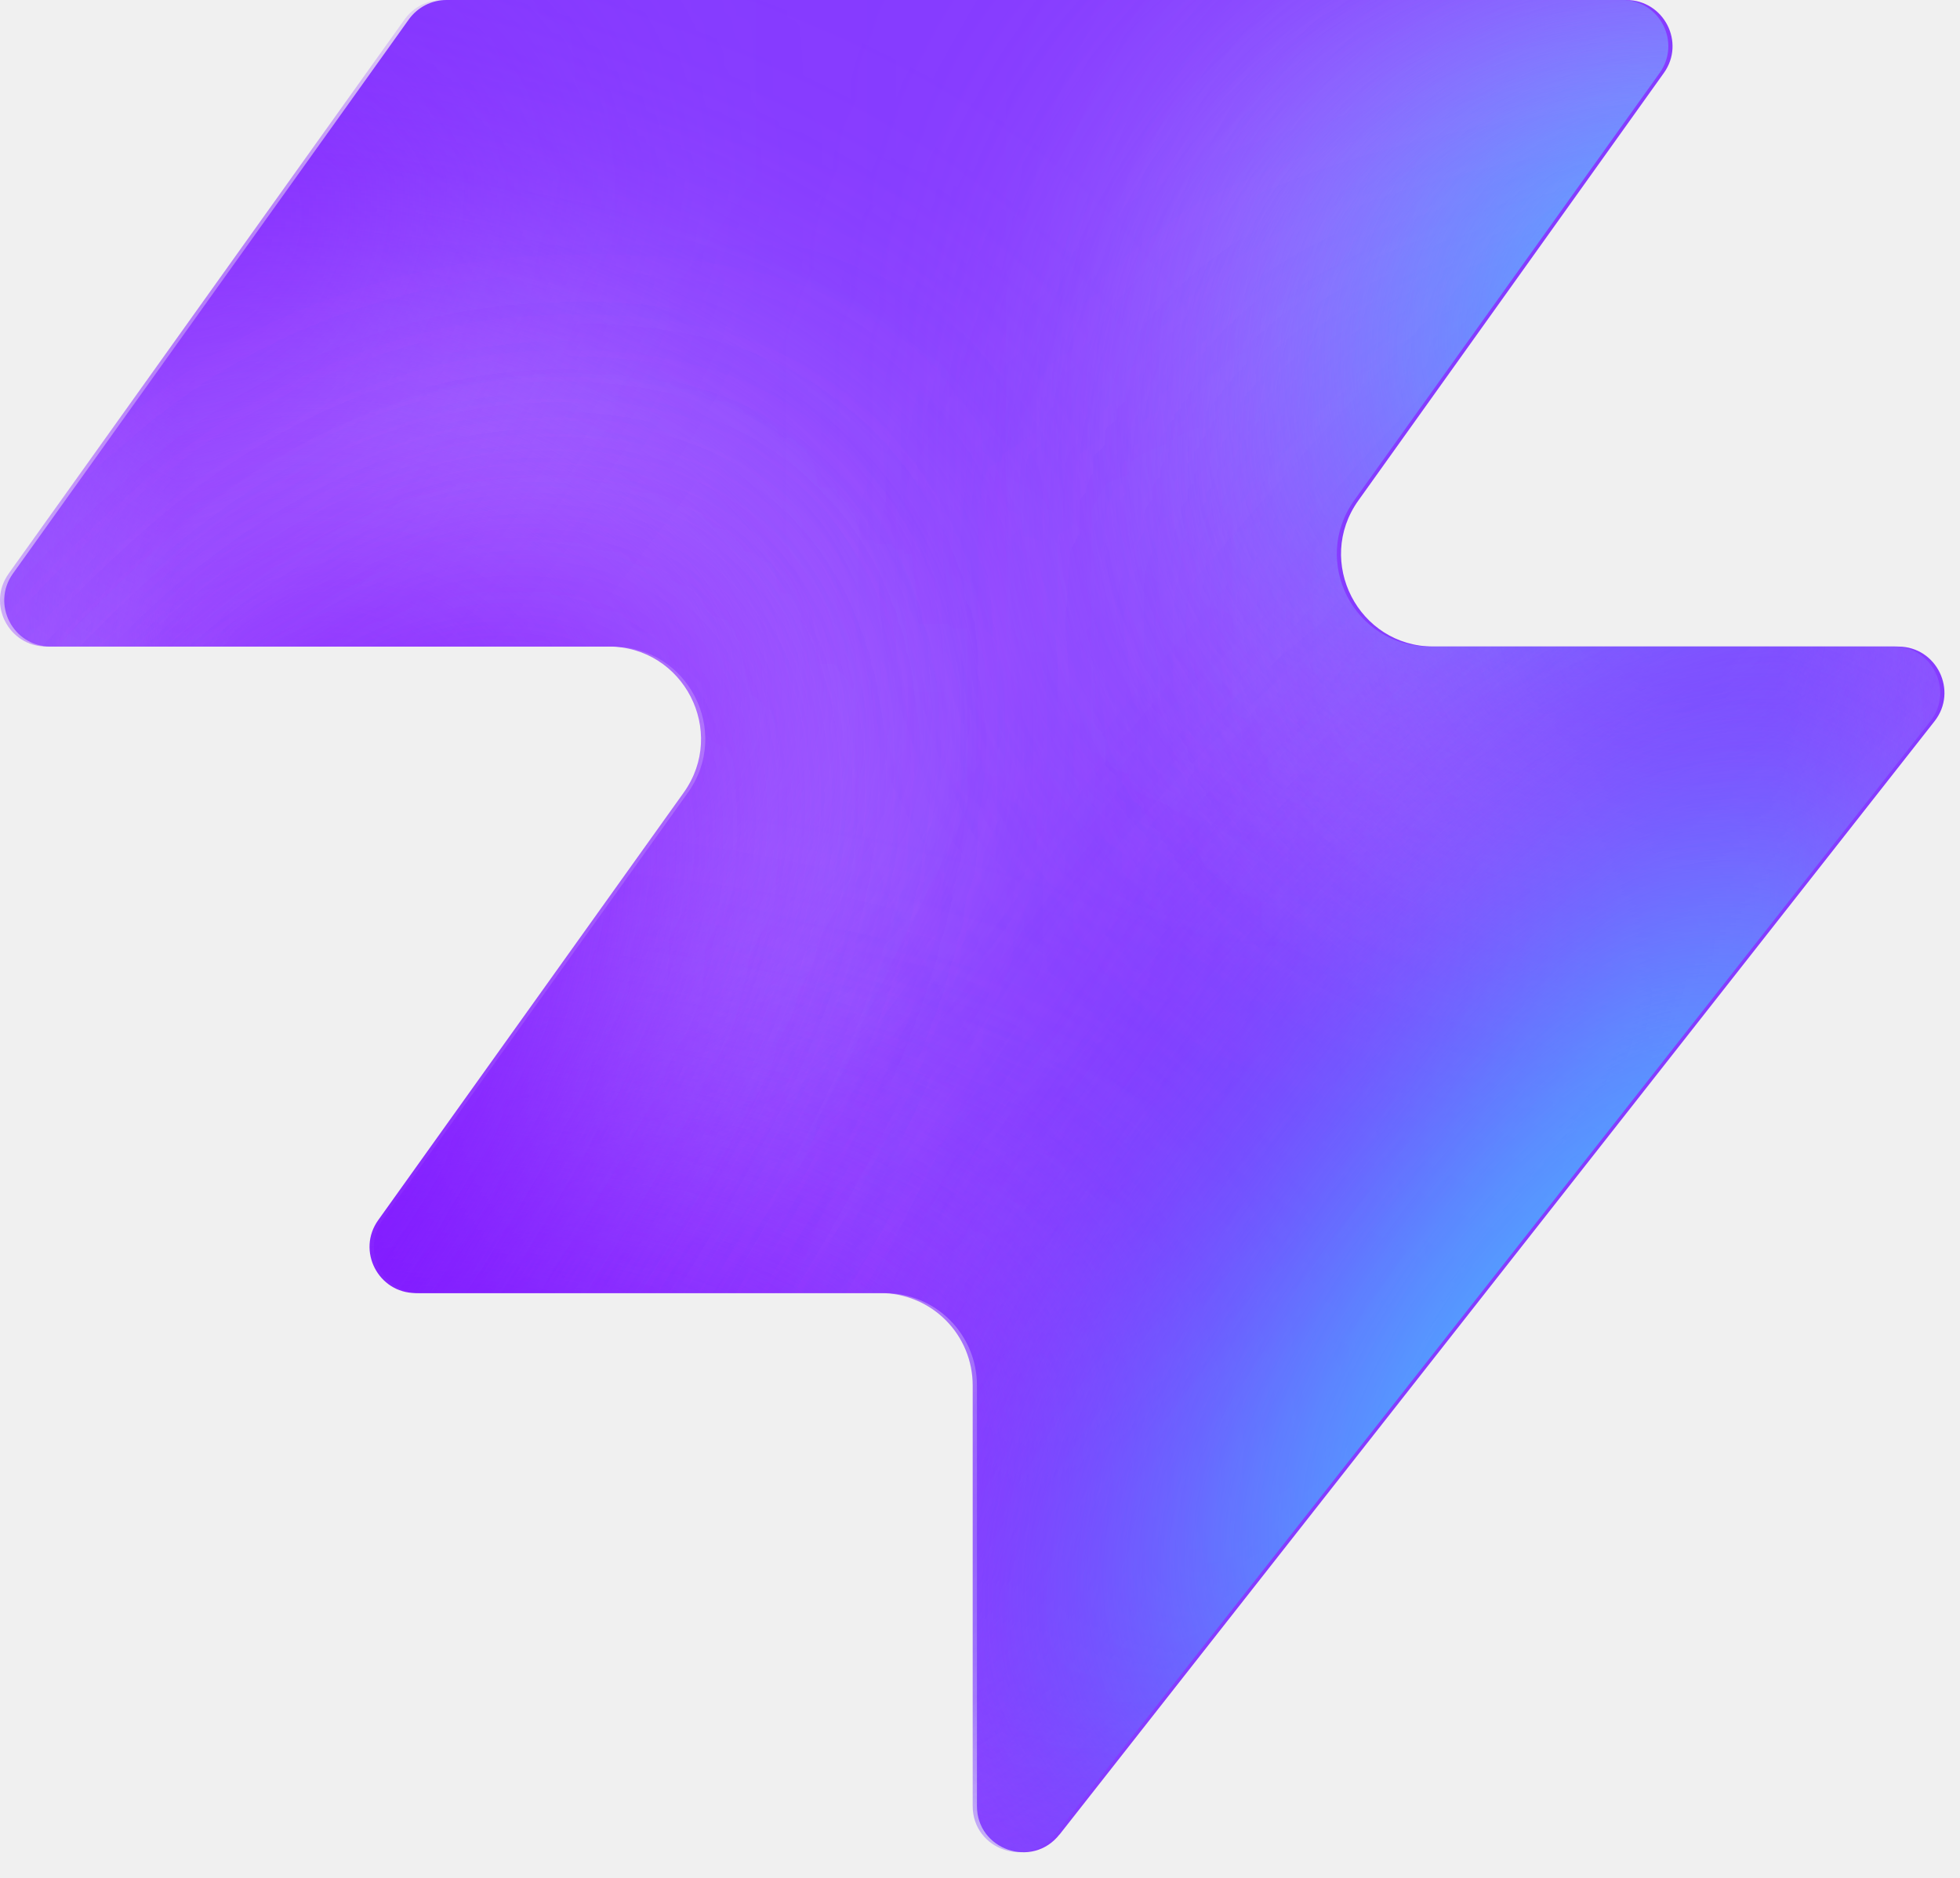
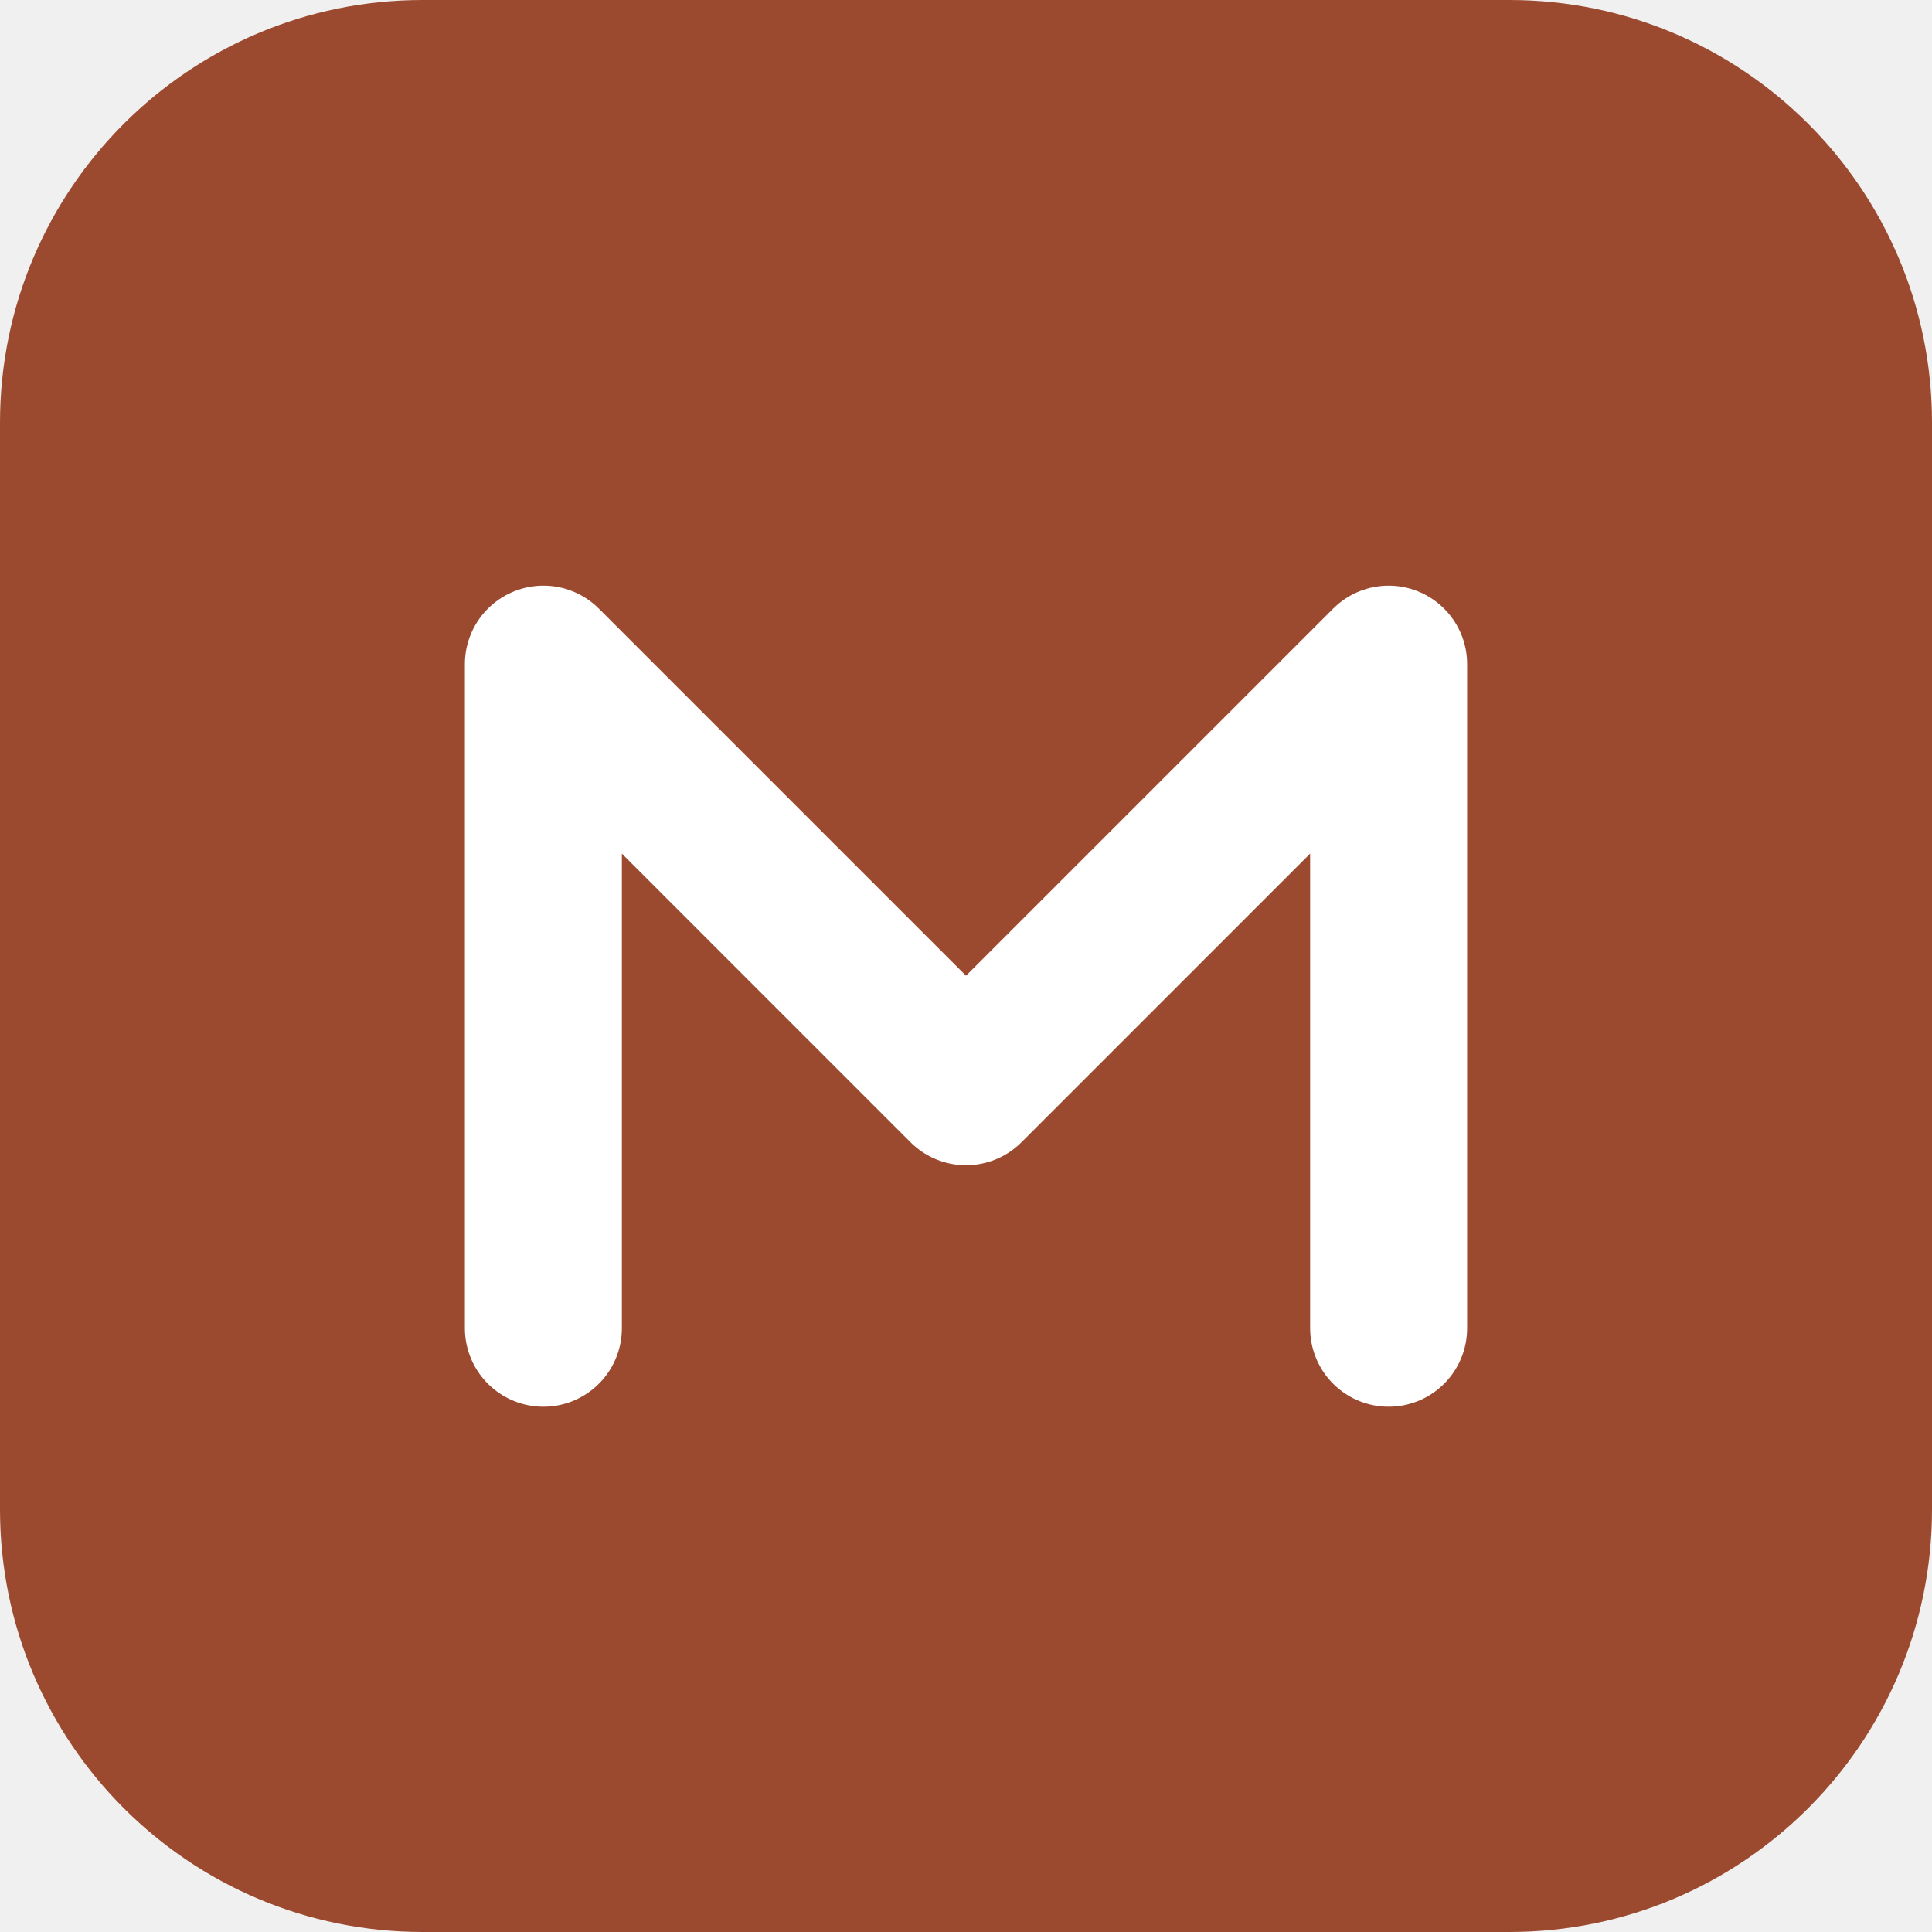
- <svg xmlns="http://www.w3.org/2000/svg" width="48" height="46" fill="none" viewBox="0 0 48 46">
-   <path fill="#863bff" d="M25.946 44.938c-.664.845-2.021.375-2.021-.698V33.937a2.26 2.26 0 0 0-2.262-2.262H10.287c-.92 0-1.456-1.04-.92-1.788l7.48-10.471c1.07-1.497 0-3.578-1.842-3.578H1.237c-.92 0-1.456-1.04-.92-1.788L10.013.474c.214-.297.556-.474.92-.474h28.894c.92 0 1.456 1.04.92 1.788l-7.48 10.471c-1.07 1.498 0 3.579 1.842 3.579h11.377c.943 0 1.473 1.088.89 1.83L25.947 44.94z" style="fill:#863bff;fill:color(display-p3 .525 .23 1);fill-opacity:1" />
-   <mask id="a" width="48" height="46" x="0" y="0" maskUnits="userSpaceOnUse" style="mask-type:alpha">
-     <path fill="#000" d="M25.842 44.938c-.664.844-2.021.375-2.021-.698V33.937a2.26 2.26 0 0 0-2.262-2.262H10.183c-.92 0-1.456-1.04-.92-1.788l7.48-10.471c1.07-1.498 0-3.579-1.842-3.579H1.133c-.92 0-1.456-1.04-.92-1.787L9.91.473c.214-.297.556-.474.92-.474h28.894c.92 0 1.456 1.04.92 1.788l-7.48 10.471c-1.07 1.498 0 3.578 1.842 3.578h11.377c.943 0 1.473 1.088.89 1.832L25.843 44.94z" style="fill:#000;fill-opacity:1" />
-   </mask>
-   <g mask="url(#a)">
-     <g filter="url(#b)">
-       <ellipse cx="5.508" cy="14.704" fill="#ede6ff" rx="5.508" ry="14.704" style="fill:#ede6ff;fill:color(display-p3 .927 .903 1);fill-opacity:1" transform="matrix(.00324 1 1 -.00324 -4.47 31.516)" />
-     </g>
-     <g filter="url(#c)">
-       <ellipse cx="10.399" cy="29.851" fill="#ede6ff" rx="10.399" ry="29.851" style="fill:#ede6ff;fill:color(display-p3 .927 .903 1);fill-opacity:1" transform="matrix(.00324 1 1 -.00324 -39.328 7.883)" />
-     </g>
-     <g filter="url(#d)">
-       <ellipse cx="5.508" cy="30.487" fill="#7e14ff" rx="5.508" ry="30.487" style="fill:#7e14ff;fill:color(display-p3 .492 .077 1);fill-opacity:1" transform="rotate(89.814 -25.913 -14.639)scale(1 -1)" />
-     </g>
-     <g filter="url(#e)">
-       <ellipse cx="5.508" cy="30.599" fill="#7e14ff" rx="5.508" ry="30.599" style="fill:#7e14ff;fill:color(display-p3 .492 .077 1);fill-opacity:1" transform="rotate(89.814 -32.644 -3.334)scale(1 -1)" />
-     </g>
-     <g filter="url(#f)">
-       <ellipse cx="5.508" cy="30.599" fill="#7e14ff" rx="5.508" ry="30.599" style="fill:#7e14ff;fill:color(display-p3 .492 .077 1);fill-opacity:1" transform="matrix(.00324 1 1 -.00324 -34.34 30.47)" />
-     </g>
-     <g filter="url(#g)">
-       <ellipse cx="14.072" cy="22.078" fill="#ede6ff" rx="14.072" ry="22.078" style="fill:#ede6ff;fill:color(display-p3 .927 .903 1);fill-opacity:1" transform="rotate(93.35 24.506 48.493)scale(-1 1)" />
-     </g>
-     <g filter="url(#h)">
-       <ellipse cx="3.47" cy="21.501" fill="#7e14ff" rx="3.47" ry="21.501" style="fill:#7e14ff;fill:color(display-p3 .492 .077 1);fill-opacity:1" transform="rotate(89.009 28.708 47.59)scale(-1 1)" />
-     </g>
-     <g filter="url(#i)">
-       <ellipse cx="3.47" cy="21.501" fill="#7e14ff" rx="3.47" ry="21.501" style="fill:#7e14ff;fill:color(display-p3 .492 .077 1);fill-opacity:1" transform="rotate(89.009 28.708 47.59)scale(-1 1)" />
-     </g>
-     <g filter="url(#j)">
-       <ellipse cx=".387" cy="8.972" fill="#7e14ff" rx="4.407" ry="29.108" style="fill:#7e14ff;fill:color(display-p3 .492 .077 1);fill-opacity:1" transform="rotate(39.51 .387 8.972)" />
-     </g>
-     <g filter="url(#k)">
-       <ellipse cx="47.523" cy="-6.092" fill="#7e14ff" rx="4.407" ry="29.108" style="fill:#7e14ff;fill:color(display-p3 .492 .077 1);fill-opacity:1" transform="rotate(37.892 47.523 -6.092)" />
-     </g>
-     <g filter="url(#l)">
-       <ellipse cx="41.412" cy="6.333" fill="#47bfff" rx="5.971" ry="9.665" style="fill:#47bfff;fill:color(display-p3 .28 .748 1);fill-opacity:1" transform="rotate(37.892 41.412 6.333)" />
-     </g>
-     <g filter="url(#m)">
-       <ellipse cx="-1.879" cy="38.332" fill="#7e14ff" rx="4.407" ry="29.108" style="fill:#7e14ff;fill:color(display-p3 .492 .077 1);fill-opacity:1" transform="rotate(37.892 -1.88 38.332)" />
-     </g>
-     <g filter="url(#n)">
-       <ellipse cx="-1.879" cy="38.332" fill="#7e14ff" rx="4.407" ry="29.108" style="fill:#7e14ff;fill:color(display-p3 .492 .077 1);fill-opacity:1" transform="rotate(37.892 -1.88 38.332)" />
-     </g>
-     <g filter="url(#o)">
-       <ellipse cx="35.651" cy="29.907" fill="#7e14ff" rx="4.407" ry="29.108" style="fill:#7e14ff;fill:color(display-p3 .492 .077 1);fill-opacity:1" transform="rotate(37.892 35.651 29.907)" />
-     </g>
-     <g filter="url(#p)">
-       <ellipse cx="38.418" cy="32.4" fill="#47bfff" rx="5.971" ry="15.297" style="fill:#47bfff;fill:color(display-p3 .28 .748 1);fill-opacity:1" transform="rotate(37.892 38.418 32.4)" />
-     </g>
-   </g>
-   <defs>
-     <filter id="b" width="60.045" height="41.654" x="-19.77" y="16.149" color-interpolation-filters="sRGB" filterUnits="userSpaceOnUse">
-       <feFlood flood-opacity="0" result="BackgroundImageFix" />
-       <feBlend in="SourceGraphic" in2="BackgroundImageFix" result="shape" />
-       <feGaussianBlur result="effect1_foregroundBlur_2002_17158" stdDeviation="7.659" />
-     </filter>
-     <filter id="c" width="90.34" height="51.437" x="-54.613" y="-7.533" color-interpolation-filters="sRGB" filterUnits="userSpaceOnUse">
-       <feFlood flood-opacity="0" result="BackgroundImageFix" />
-       <feBlend in="SourceGraphic" in2="BackgroundImageFix" result="shape" />
-       <feGaussianBlur result="effect1_foregroundBlur_2002_17158" stdDeviation="7.659" />
-     </filter>
-     <filter id="d" width="79.355" height="29.4" x="-49.64" y="2.03" color-interpolation-filters="sRGB" filterUnits="userSpaceOnUse">
-       <feFlood flood-opacity="0" result="BackgroundImageFix" />
-       <feBlend in="SourceGraphic" in2="BackgroundImageFix" result="shape" />
-       <feGaussianBlur result="effect1_foregroundBlur_2002_17158" stdDeviation="4.596" />
-     </filter>
-     <filter id="e" width="79.579" height="29.4" x="-45.045" y="20.029" color-interpolation-filters="sRGB" filterUnits="userSpaceOnUse">
-       <feFlood flood-opacity="0" result="BackgroundImageFix" />
-       <feBlend in="SourceGraphic" in2="BackgroundImageFix" result="shape" />
-       <feGaussianBlur result="effect1_foregroundBlur_2002_17158" stdDeviation="4.596" />
-     </filter>
-     <filter id="f" width="79.579" height="29.4" x="-43.513" y="21.178" color-interpolation-filters="sRGB" filterUnits="userSpaceOnUse">
-       <feFlood flood-opacity="0" result="BackgroundImageFix" />
-       <feBlend in="SourceGraphic" in2="BackgroundImageFix" result="shape" />
-       <feGaussianBlur result="effect1_foregroundBlur_2002_17158" stdDeviation="4.596" />
-     </filter>
-     <filter id="g" width="74.749" height="58.852" x="15.756" y="-17.901" color-interpolation-filters="sRGB" filterUnits="userSpaceOnUse">
-       <feFlood flood-opacity="0" result="BackgroundImageFix" />
-       <feBlend in="SourceGraphic" in2="BackgroundImageFix" result="shape" />
-       <feGaussianBlur result="effect1_foregroundBlur_2002_17158" stdDeviation="7.659" />
-     </filter>
-     <filter id="h" width="61.377" height="25.362" x="23.548" y="2.284" color-interpolation-filters="sRGB" filterUnits="userSpaceOnUse">
-       <feFlood flood-opacity="0" result="BackgroundImageFix" />
-       <feBlend in="SourceGraphic" in2="BackgroundImageFix" result="shape" />
-       <feGaussianBlur result="effect1_foregroundBlur_2002_17158" stdDeviation="4.596" />
-     </filter>
-     <filter id="i" width="61.377" height="25.362" x="23.548" y="2.284" color-interpolation-filters="sRGB" filterUnits="userSpaceOnUse">
-       <feFlood flood-opacity="0" result="BackgroundImageFix" />
-       <feBlend in="SourceGraphic" in2="BackgroundImageFix" result="shape" />
-       <feGaussianBlur result="effect1_foregroundBlur_2002_17158" stdDeviation="4.596" />
-     </filter>
-     <filter id="j" width="56.045" height="63.649" x="-27.636" y="-22.853" color-interpolation-filters="sRGB" filterUnits="userSpaceOnUse">
-       <feFlood flood-opacity="0" result="BackgroundImageFix" />
-       <feBlend in="SourceGraphic" in2="BackgroundImageFix" result="shape" />
-       <feGaussianBlur result="effect1_foregroundBlur_2002_17158" stdDeviation="4.596" />
-     </filter>
-     <filter id="k" width="54.814" height="64.646" x="20.116" y="-38.415" color-interpolation-filters="sRGB" filterUnits="userSpaceOnUse">
-       <feFlood flood-opacity="0" result="BackgroundImageFix" />
-       <feBlend in="SourceGraphic" in2="BackgroundImageFix" result="shape" />
-       <feGaussianBlur result="effect1_foregroundBlur_2002_17158" stdDeviation="4.596" />
-     </filter>
-     <filter id="l" width="33.541" height="35.313" x="24.641" y="-11.323" color-interpolation-filters="sRGB" filterUnits="userSpaceOnUse">
-       <feFlood flood-opacity="0" result="BackgroundImageFix" />
-       <feBlend in="SourceGraphic" in2="BackgroundImageFix" result="shape" />
-       <feGaussianBlur result="effect1_foregroundBlur_2002_17158" stdDeviation="4.596" />
-     </filter>
-     <filter id="m" width="54.814" height="64.646" x="-29.286" y="6.009" color-interpolation-filters="sRGB" filterUnits="userSpaceOnUse">
-       <feFlood flood-opacity="0" result="BackgroundImageFix" />
-       <feBlend in="SourceGraphic" in2="BackgroundImageFix" result="shape" />
-       <feGaussianBlur result="effect1_foregroundBlur_2002_17158" stdDeviation="4.596" />
-     </filter>
-     <filter id="n" width="54.814" height="64.646" x="-29.286" y="6.009" color-interpolation-filters="sRGB" filterUnits="userSpaceOnUse">
-       <feFlood flood-opacity="0" result="BackgroundImageFix" />
-       <feBlend in="SourceGraphic" in2="BackgroundImageFix" result="shape" />
-       <feGaussianBlur result="effect1_foregroundBlur_2002_17158" stdDeviation="4.596" />
-     </filter>
-     <filter id="o" width="54.814" height="64.646" x="8.244" y="-2.416" color-interpolation-filters="sRGB" filterUnits="userSpaceOnUse">
-       <feFlood flood-opacity="0" result="BackgroundImageFix" />
-       <feBlend in="SourceGraphic" in2="BackgroundImageFix" result="shape" />
-       <feGaussianBlur result="effect1_foregroundBlur_2002_17158" stdDeviation="4.596" />
-     </filter>
-     <filter id="p" width="39.409" height="43.623" x="18.713" y="10.588" color-interpolation-filters="sRGB" filterUnits="userSpaceOnUse">
-       <feFlood flood-opacity="0" result="BackgroundImageFix" />
-       <feBlend in="SourceGraphic" in2="BackgroundImageFix" result="shape" />
-       <feGaussianBlur result="effect1_foregroundBlur_2002_17158" stdDeviation="4.596" />
-     </filter>
-   </defs>
+ <svg xmlns="http://www.w3.org/2000/svg" viewBox="0 0 32 32" width="32" height="32">
+   <rect width="32" height="32" rx="7" fill="#9C4A2F" />
+   <path d="M9 22V11l7 7 7-7v11" fill="none" stroke="#FFFFFF" stroke-width="2.6" stroke-linecap="round" stroke-linejoin="round" />
</svg>
